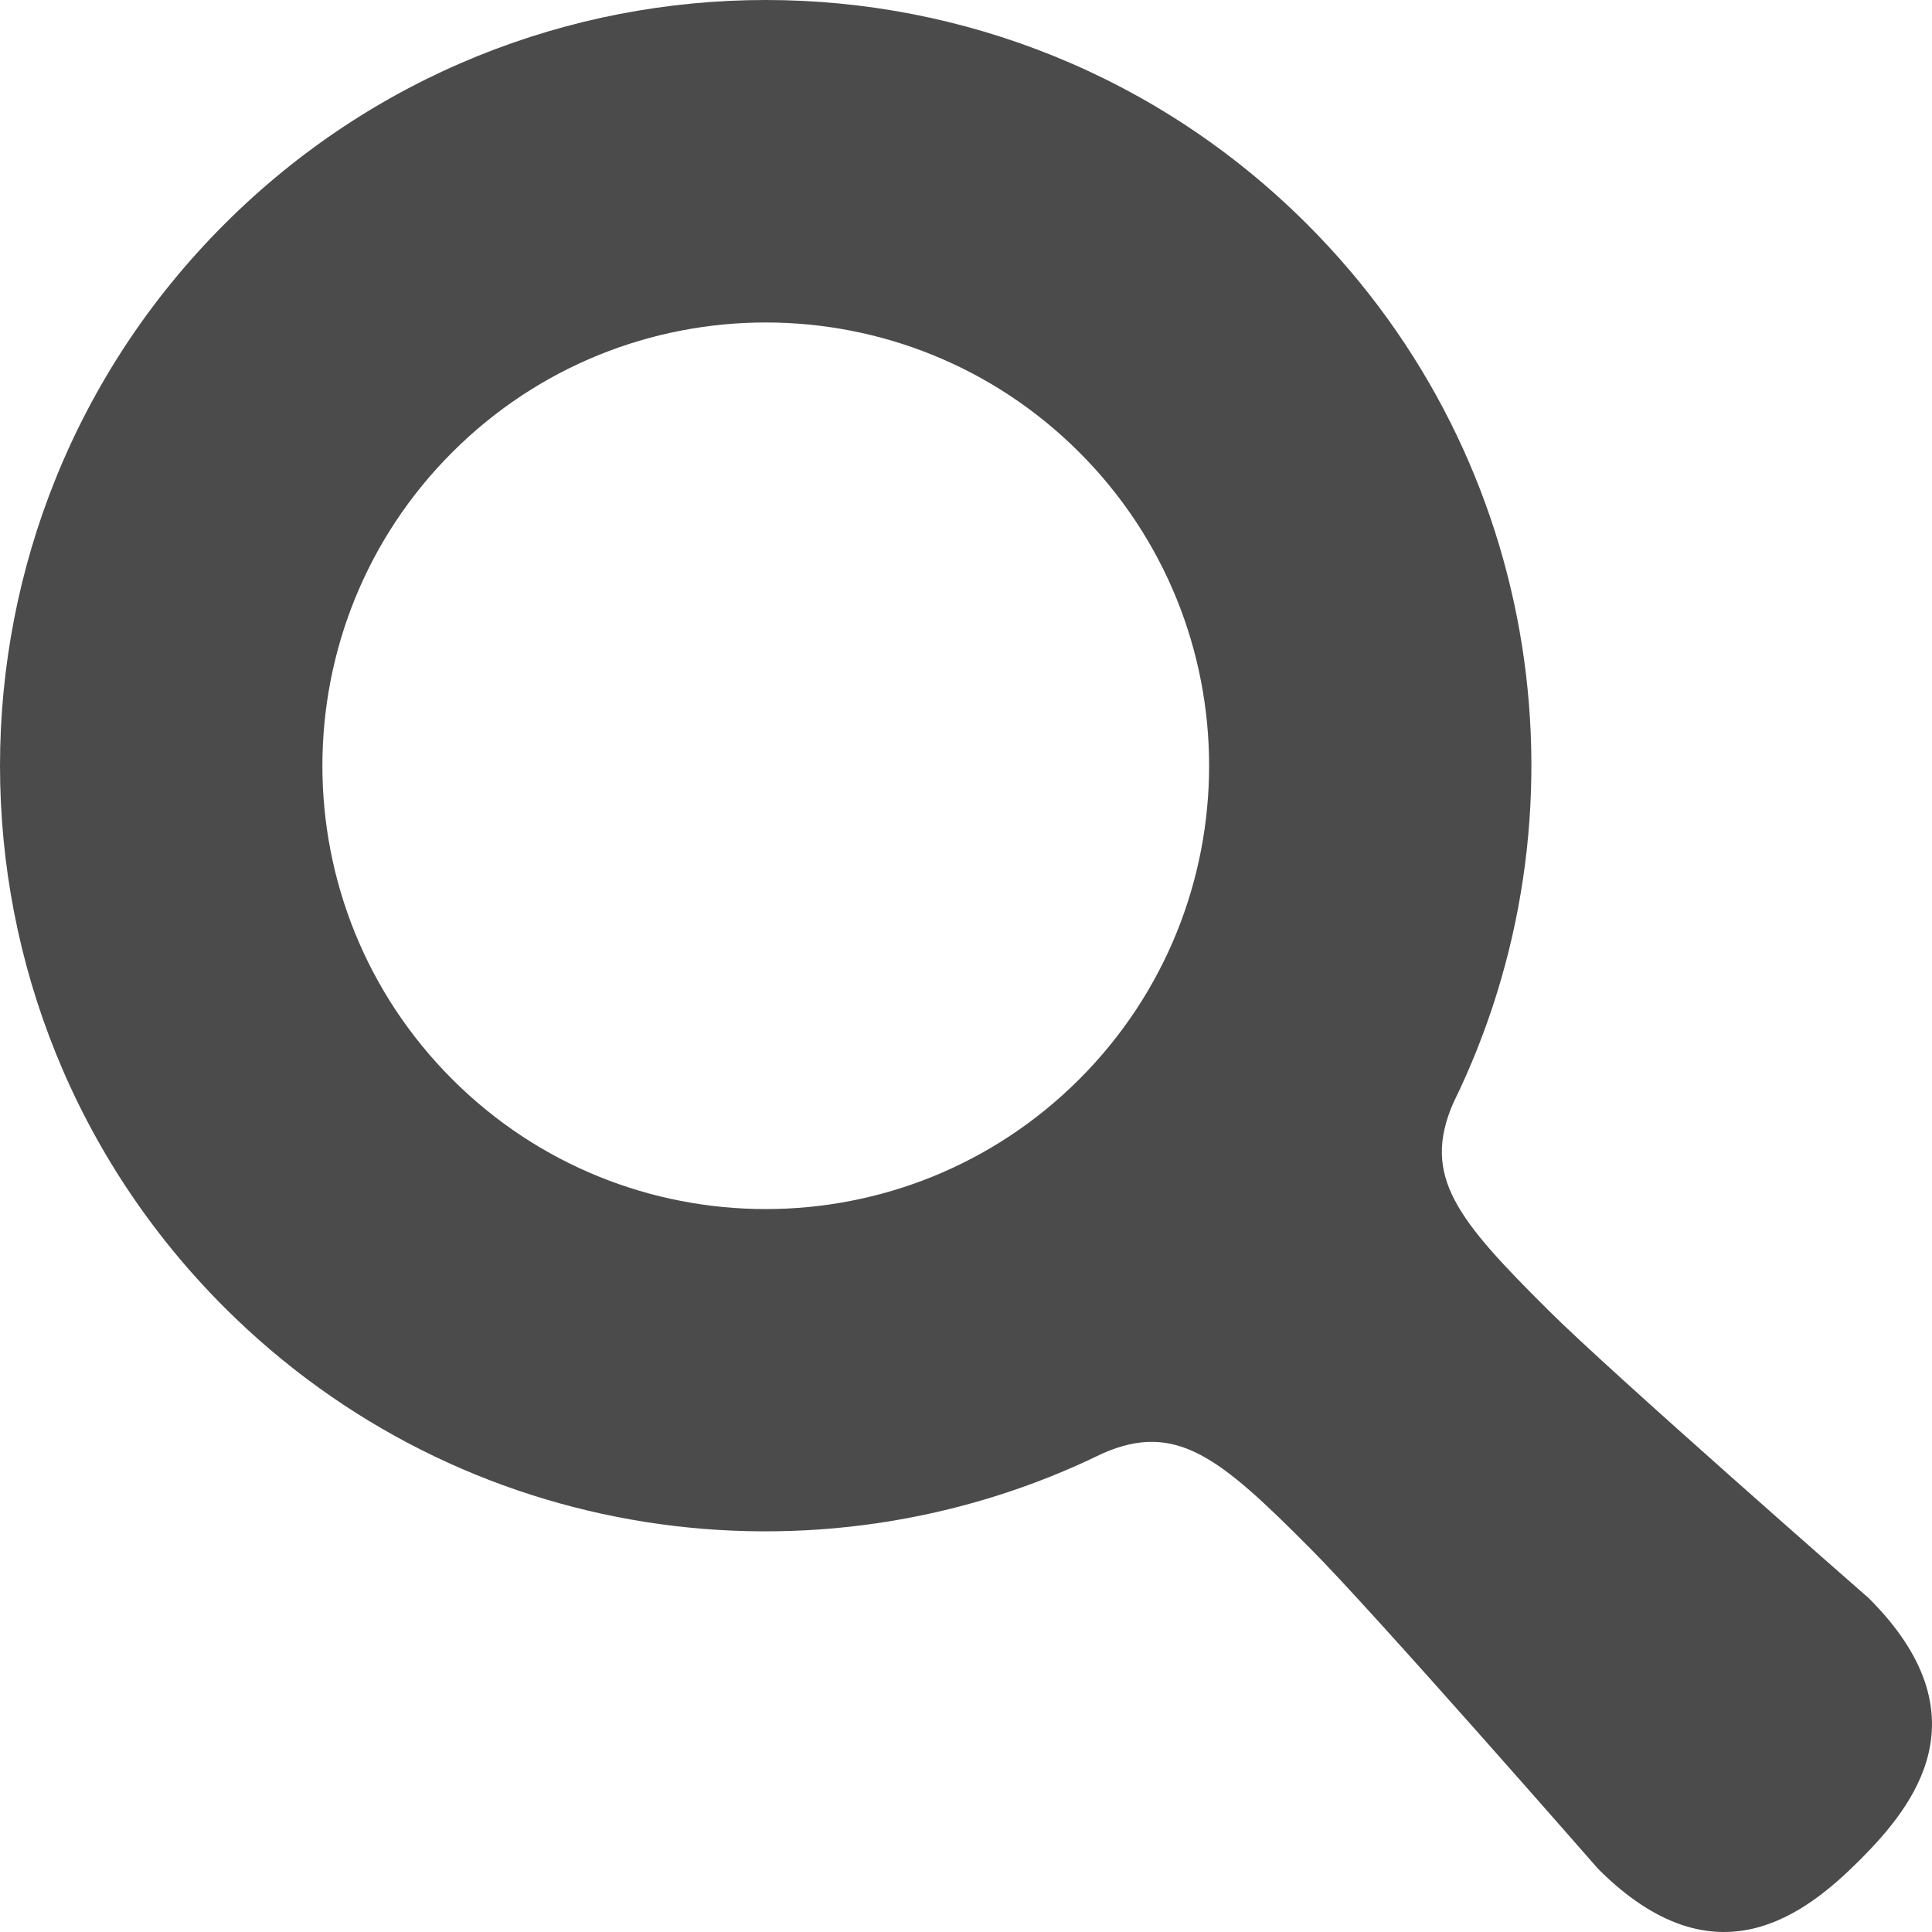
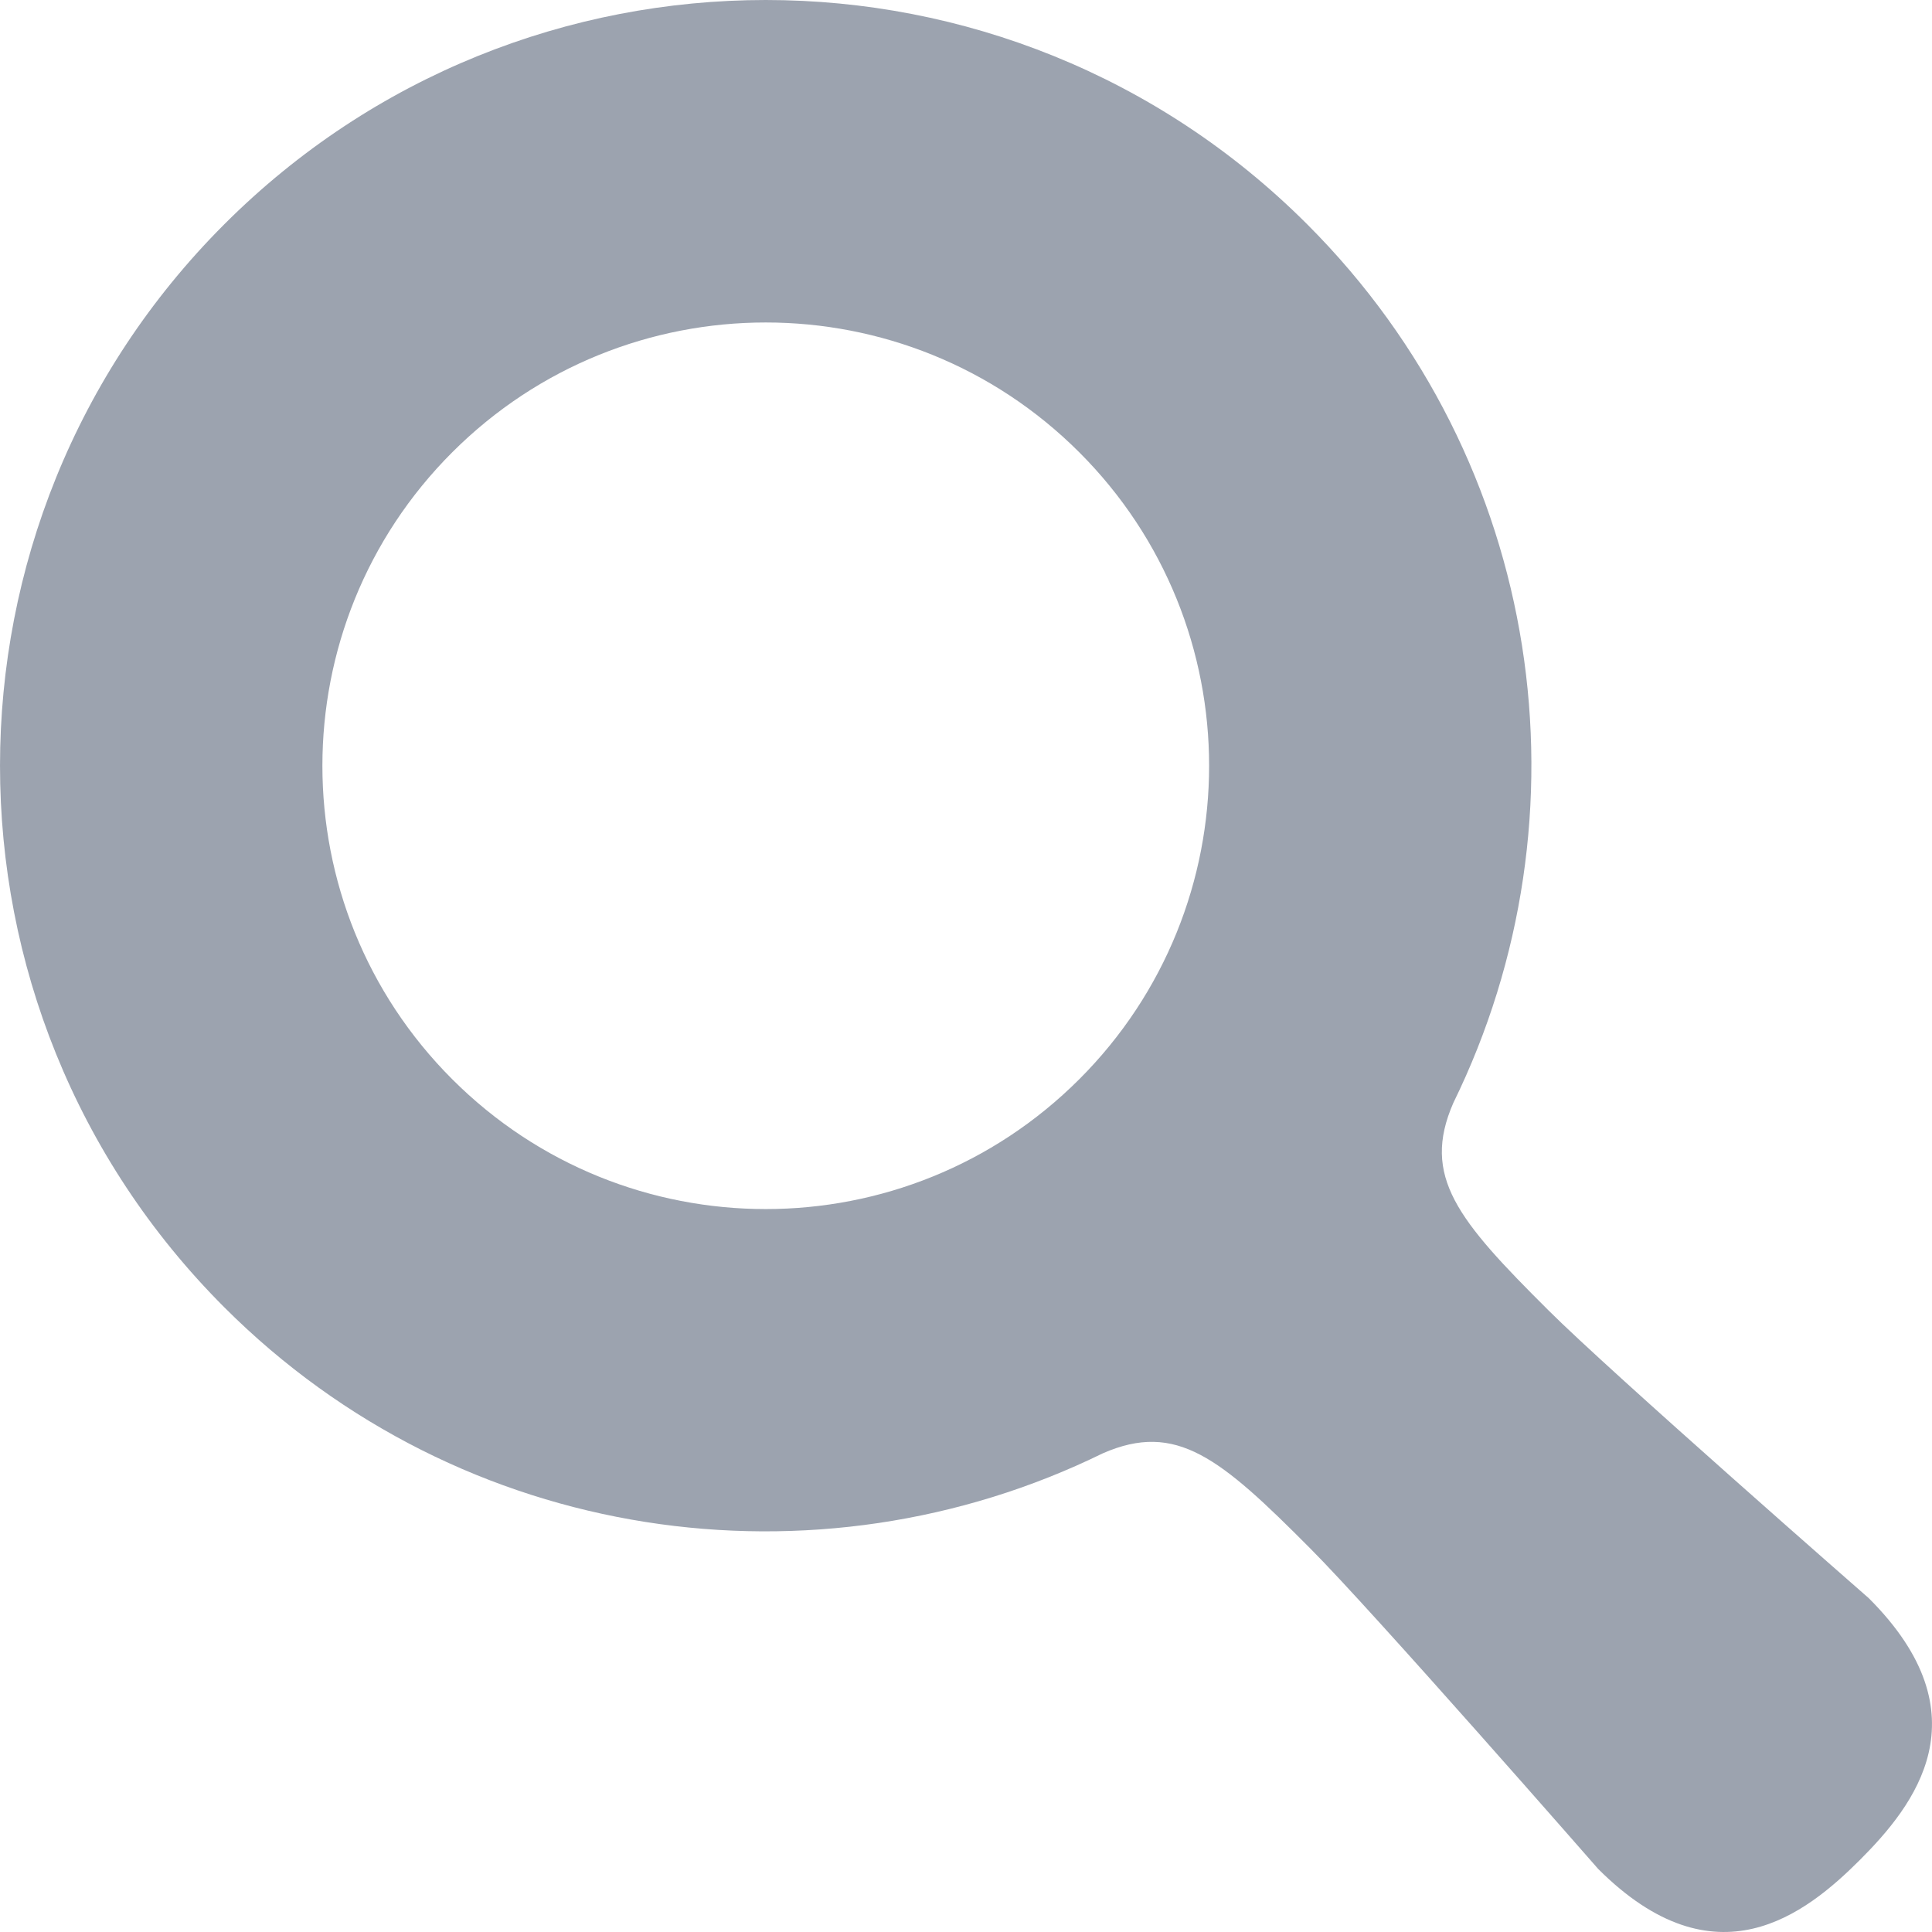
<svg xmlns="http://www.w3.org/2000/svg" version="1.1" id="_x32_" x="0px" y="0px" viewBox="0 0 512 512" style="width: 256px; height: 256px; opacity: 1;" xml:space="preserve">
  <style type="text/css">
	.st0{fill:#4B4B4B;}
</style>
  <g>
-     <path class="st0" d="M495.272,423.558c0,0-68.542-59.952-84.937-76.328c-24.063-23.938-33.69-35.466-25.195-54.931   c37.155-75.78,24.303-169.854-38.72-232.858c-79.235-79.254-207.739-79.254-286.984,0c-79.245,79.264-79.245,207.729,0,287.003   c62.985,62.985,157.088,75.837,232.839,38.691c19.466-8.485,31.022,1.142,54.951,25.215c16.384,16.385,76.308,84.937,76.308,84.937   c31.089,31.071,55.009,11.95,69.368-2.39C507.232,478.547,526.362,454.638,495.272,423.558z M286.017,286.012   c-45.9,45.871-120.288,45.871-166.169,0c-45.88-45.871-45.88-120.278,0-166.149c45.881-45.871,120.269-45.871,166.169,0   C331.898,165.734,331.898,240.141,286.017,286.012z" style="fill: rgb(75, 75, 75);" />
+     <path class="st0" d="M495.272,423.558c0,0-68.542-59.952-84.937-76.328c-24.063-23.938-33.69-35.466-25.195-54.931   c37.155-75.78,24.303-169.854-38.72-232.858c-79.235-79.254-207.739-79.254-286.984,0c-79.245,79.264-79.245,207.729,0,287.003   c62.985,62.985,157.088,75.837,232.839,38.691c19.466-8.485,31.022,1.142,54.951,25.215c16.384,16.385,76.308,84.937,76.308,84.937   c31.089,31.071,55.009,11.95,69.368-2.39C507.232,478.547,526.362,454.638,495.272,423.558z M286.017,286.012   c-45.9,45.871-120.288,45.871-166.169,0c-45.88-45.871-45.88-120.278,0-166.149c45.881-45.871,120.269-45.871,166.169,0   C331.898,165.734,331.898,240.141,286.017,286.012z" style="fill: rgb(156,163,175);" />
  </g>
</svg>
